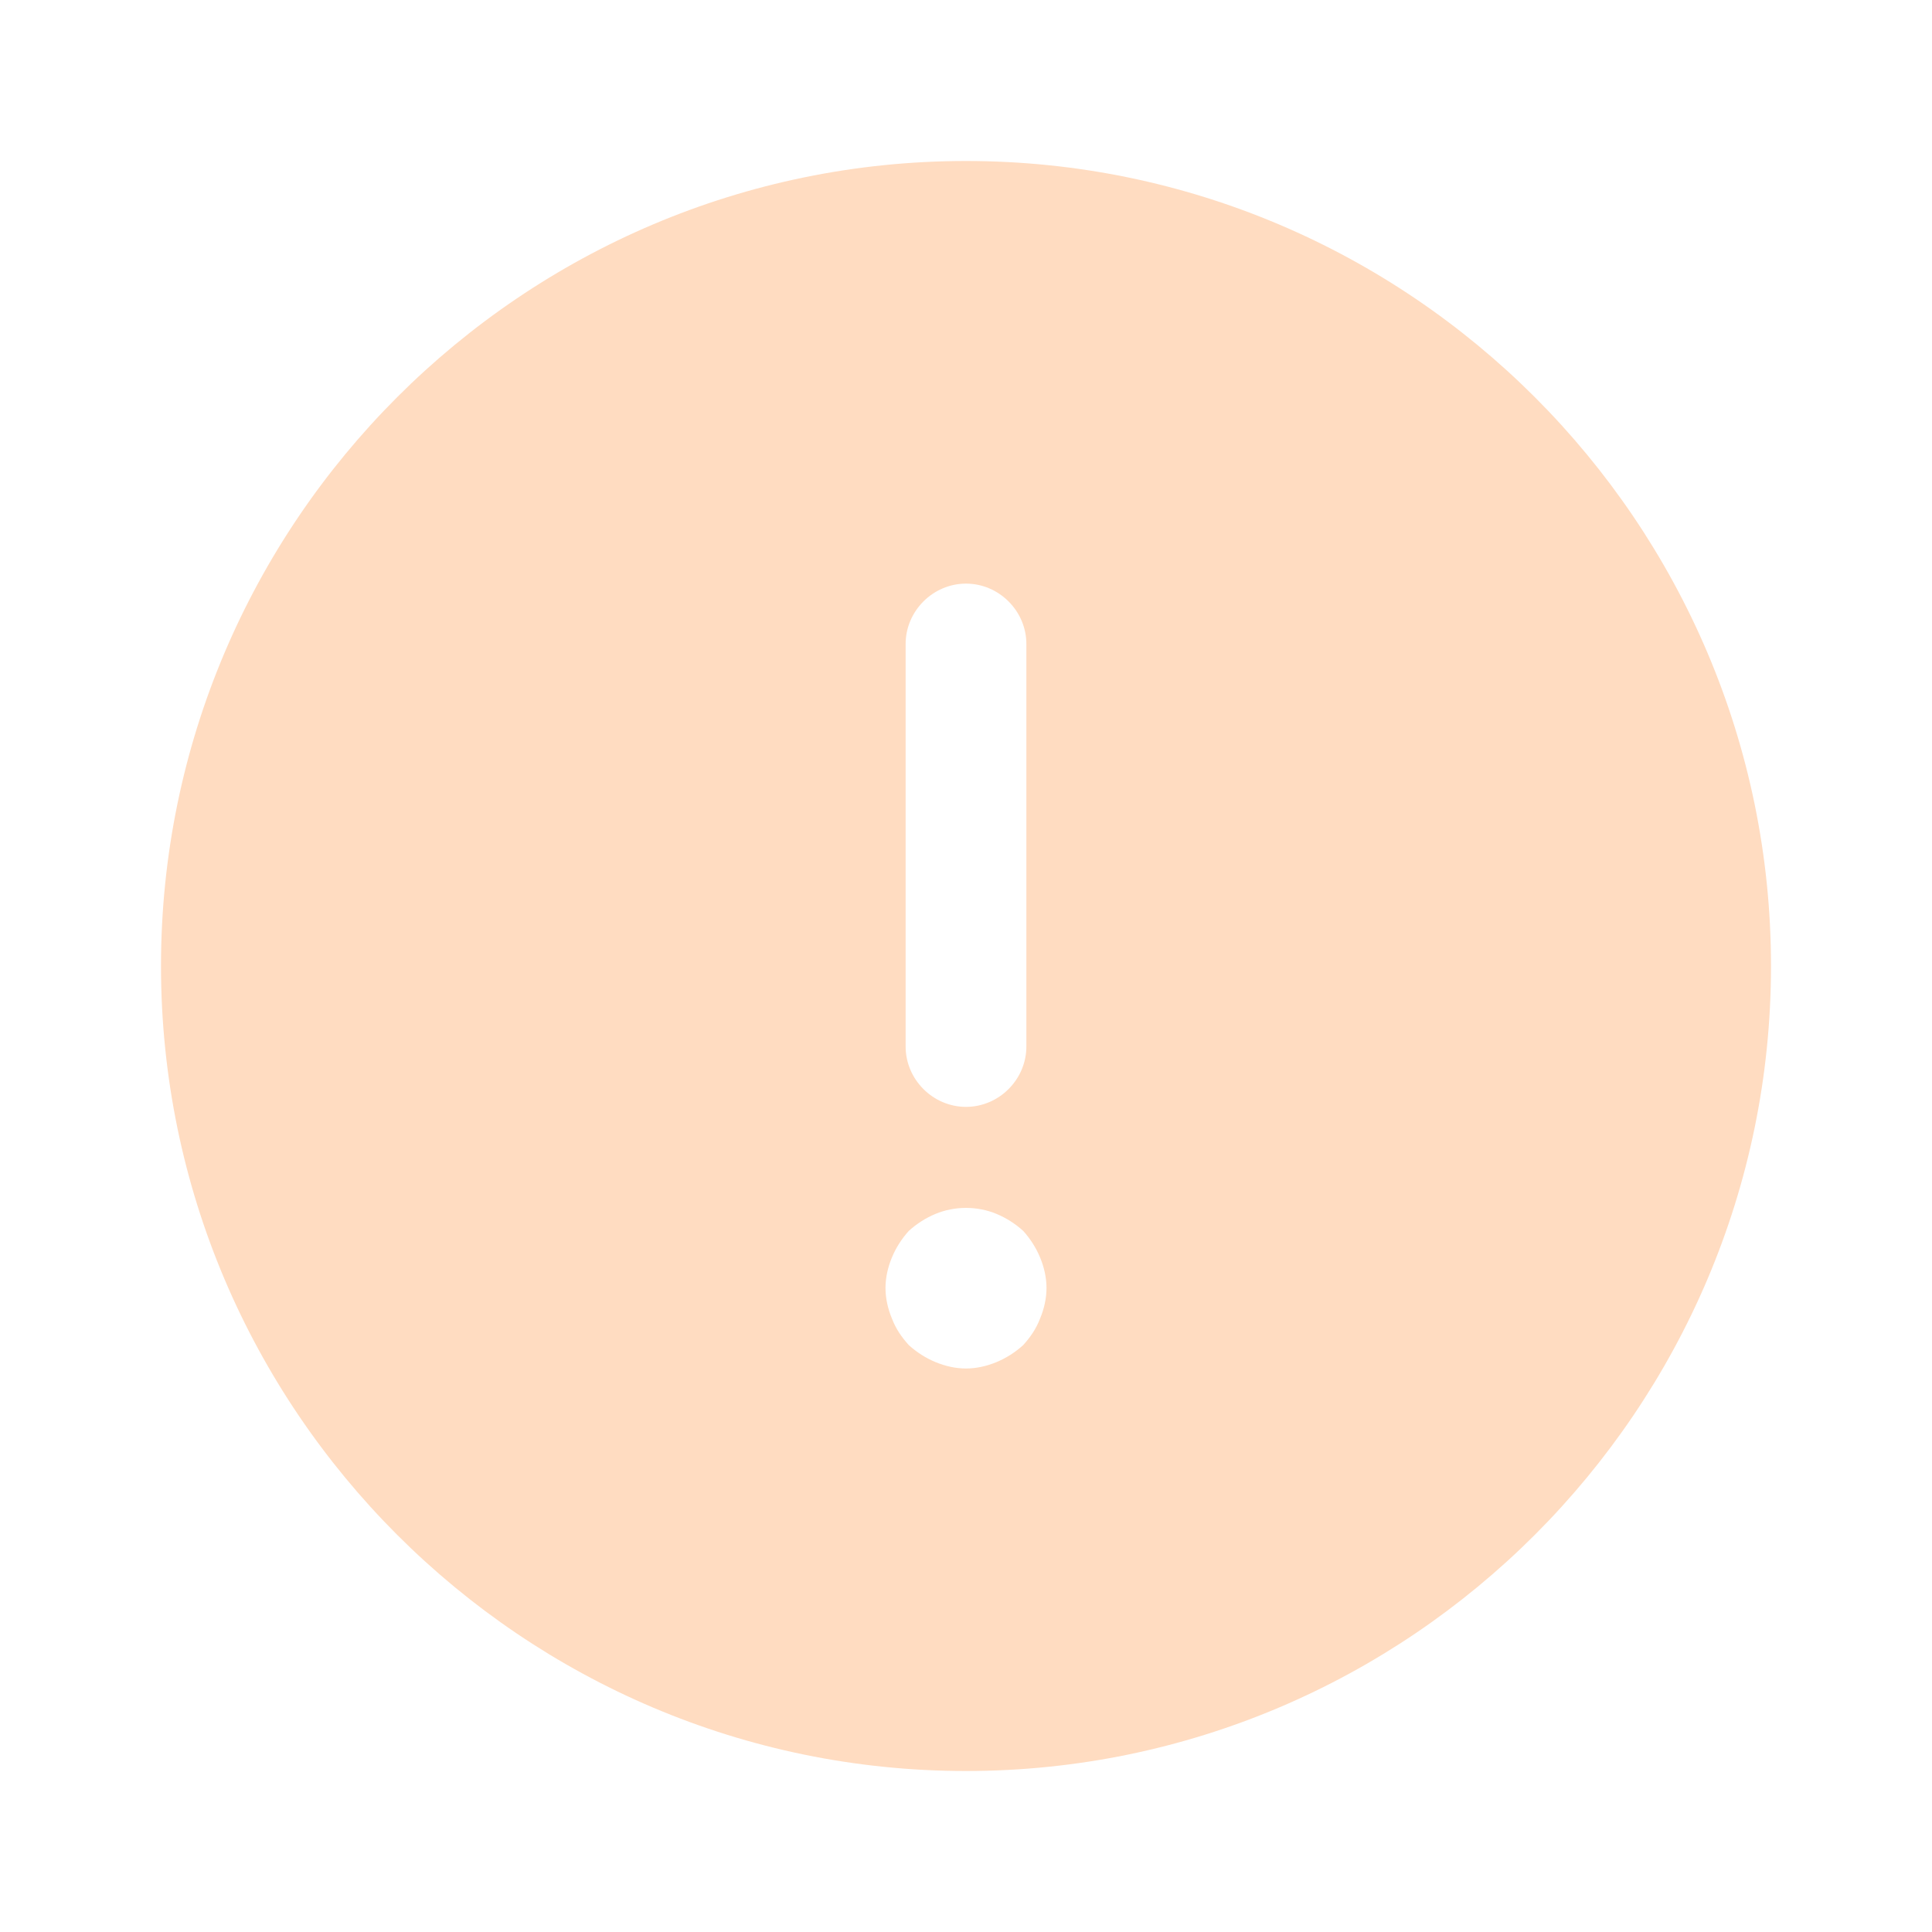
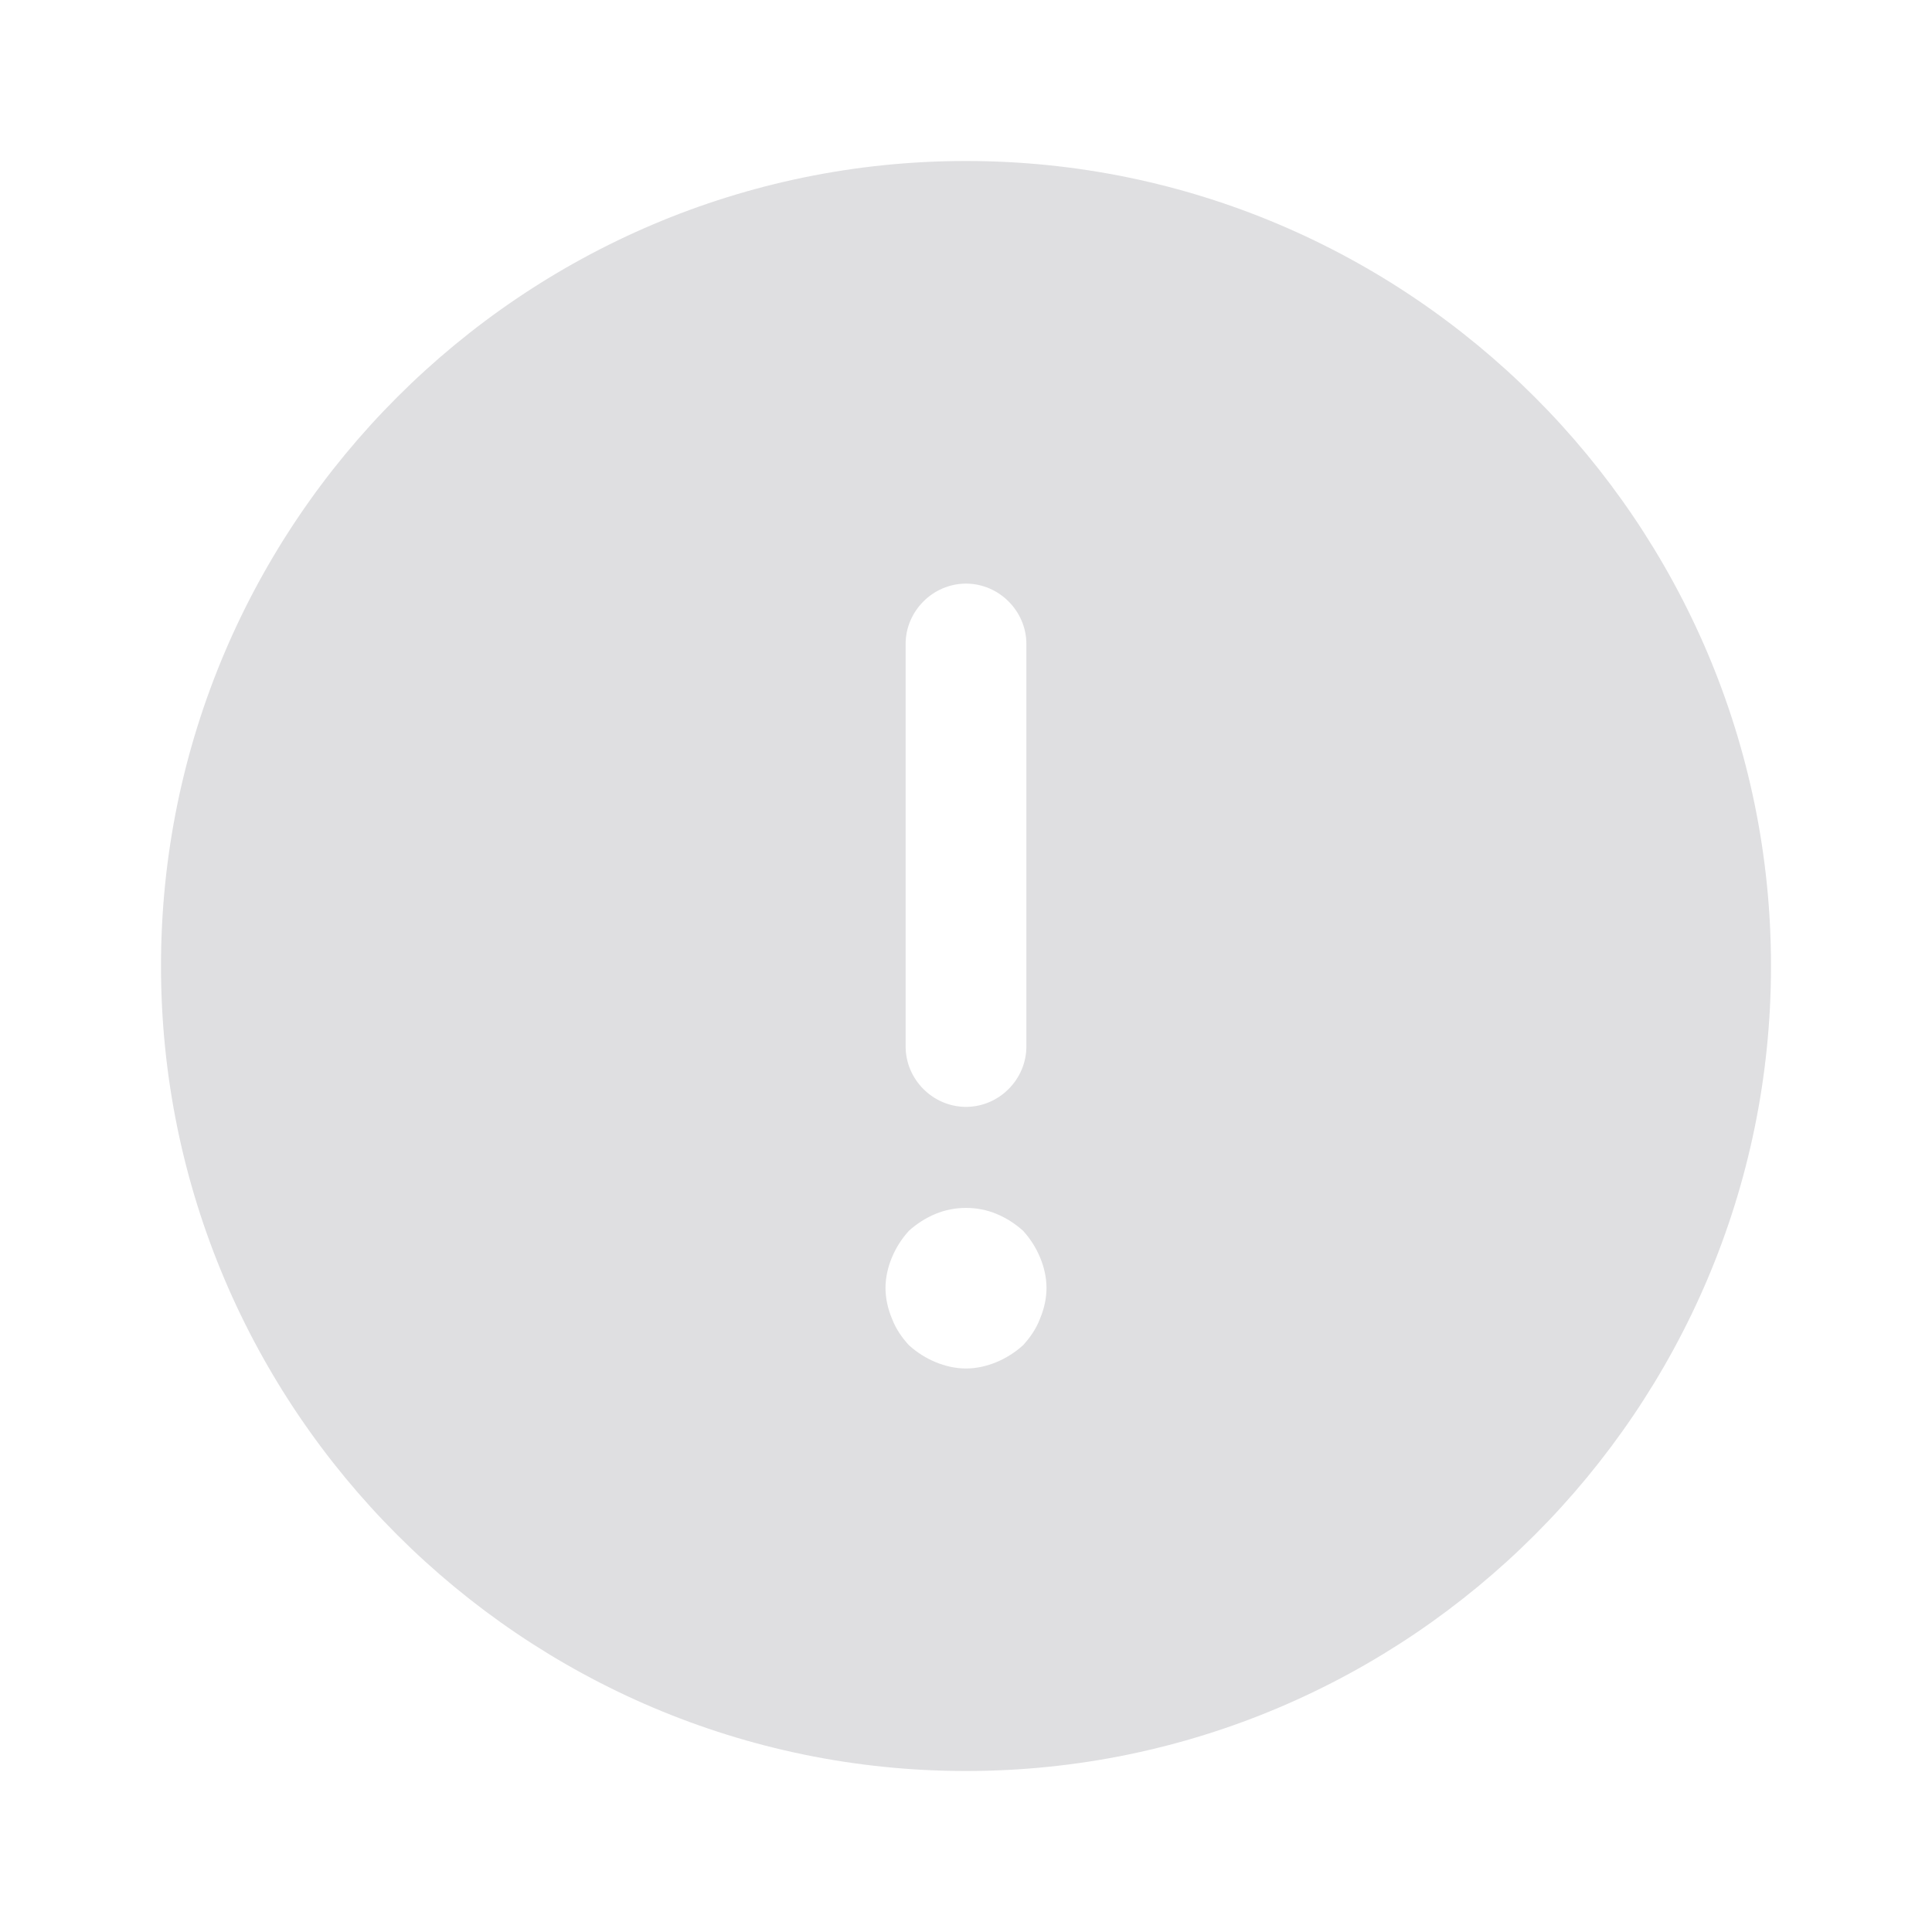
<svg xmlns="http://www.w3.org/2000/svg" width="24" height="24" viewBox="0 0 24 24" fill="none">
-   <path d="M12 2C6.49 2 2 6.49 2 12C2 17.51 6.49 22 12 22C17.51 22 22 17.51 22 12C22 6.49 17.51 2 12 2ZM11.25 8C11.25 7.59 11.59 7.25 12 7.25C12.41 7.25 12.75 7.59 12.75 8V13C12.75 13.41 12.41 13.75 12 13.75C11.59 13.75 11.25 13.41 11.25 13V8ZM12.92 16.38C12.87 16.51 12.8 16.61 12.71 16.71C12.61 16.8 12.5 16.87 12.38 16.92C12.26 16.97 12.13 17 12 17C11.87 17 11.74 16.97 11.62 16.92C11.5 16.87 11.39 16.8 11.29 16.71C11.2 16.61 11.13 16.51 11.08 16.38C11.03 16.26 11 16.13 11 16C11 15.87 11.03 15.74 11.08 15.62C11.13 15.5 11.2 15.39 11.29 15.29C11.39 15.2 11.5 15.13 11.62 15.08C11.86 14.98 12.14 14.98 12.38 15.08C12.5 15.13 12.61 15.2 12.71 15.29C12.8 15.39 12.87 15.5 12.92 15.62C12.97 15.74 13 15.87 13 16C13 16.13 12.97 16.26 12.92 16.38Z" fill="#FFDCC1" />
+   <path d="M12 2C6.49 2 2 6.49 2 12C2 17.51 6.49 22 12 22C17.51 22 22 17.51 22 12C22 6.49 17.51 2 12 2ZM11.25 8C11.25 7.59 11.59 7.25 12 7.25C12.41 7.25 12.75 7.59 12.75 8V13C12.75 13.41 12.41 13.75 12 13.75C11.59 13.75 11.25 13.41 11.25 13V8ZM12.92 16.38C12.87 16.51 12.8 16.61 12.71 16.71C12.61 16.8 12.5 16.87 12.38 16.92C12.26 16.97 12.13 17 12 17C11.87 17 11.74 16.97 11.62 16.92C11.5 16.87 11.39 16.8 11.29 16.71C11.2 16.61 11.13 16.51 11.08 16.38C11.03 16.26 11 16.13 11 16C11 15.87 11.03 15.74 11.08 15.62C11.13 15.5 11.2 15.39 11.29 15.29C11.39 15.2 11.5 15.13 11.62 15.08C11.86 14.98 12.14 14.98 12.38 15.08C12.5 15.13 12.61 15.2 12.71 15.29C12.8 15.39 12.87 15.5 12.92 15.62C12.97 15.74 13 15.87 13 16C13 16.13 12.97 16.26 12.92 16.38Z" fill="#DFDFE1" />
</svg>
